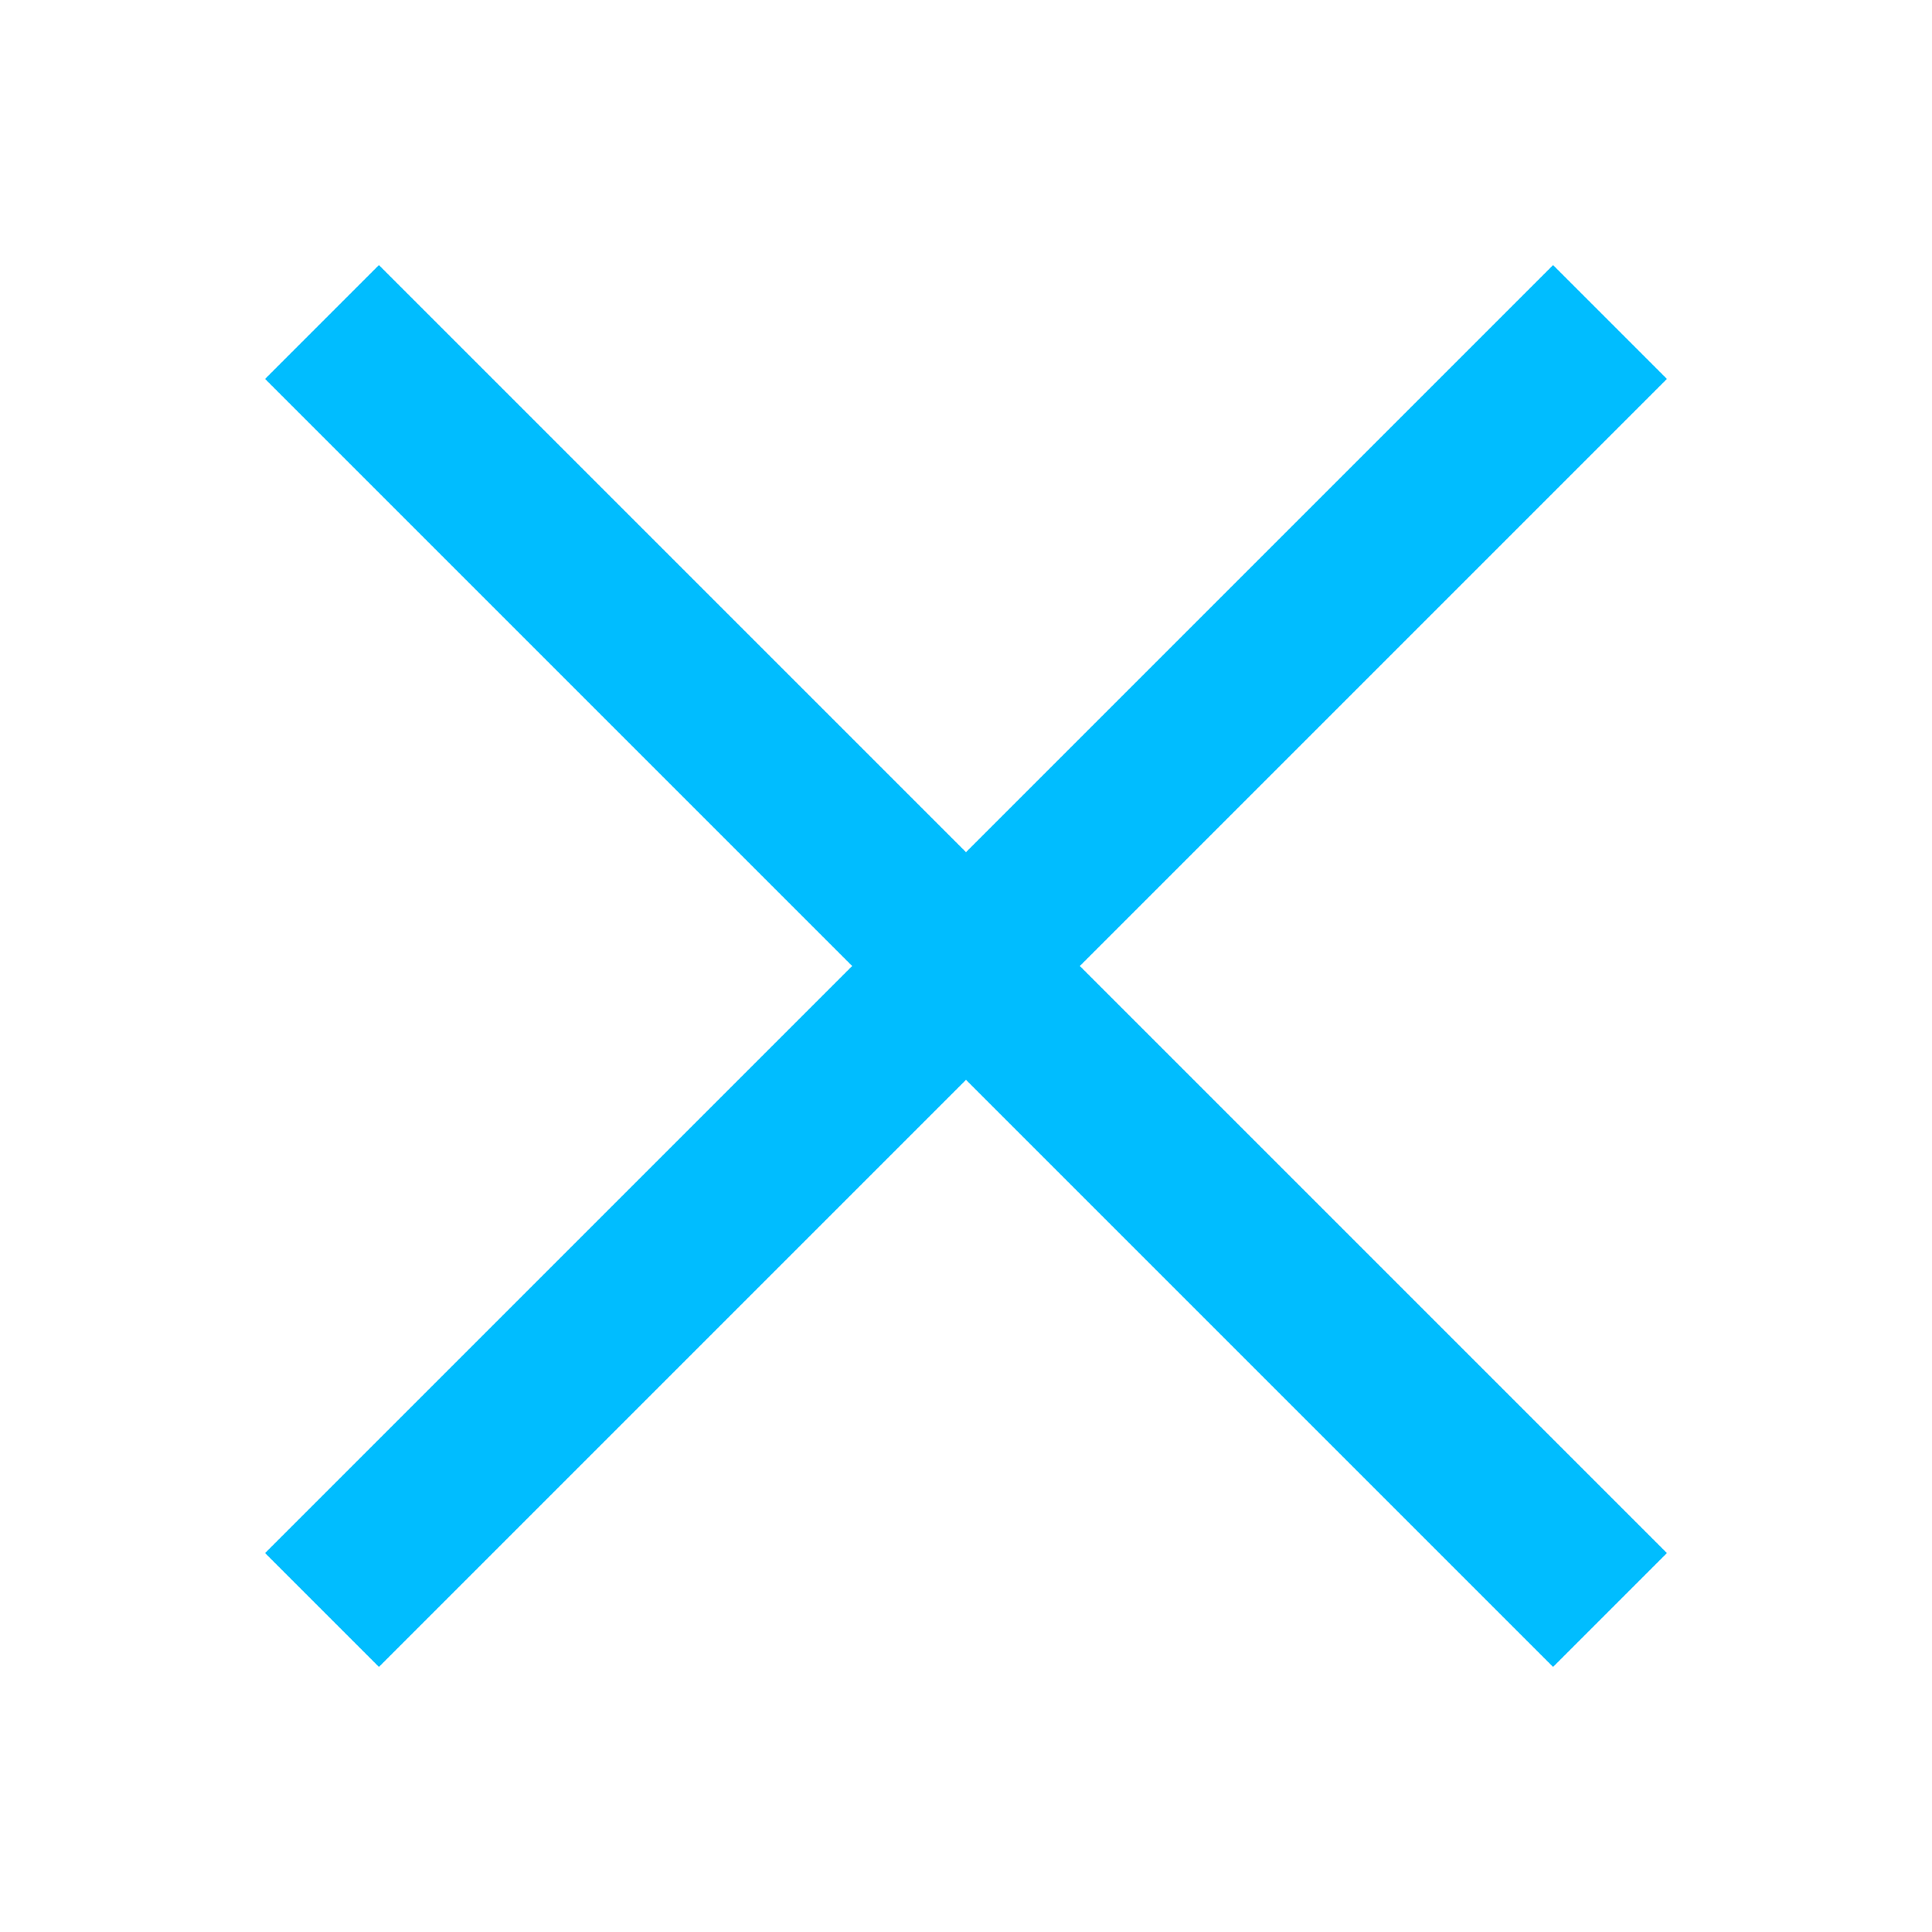
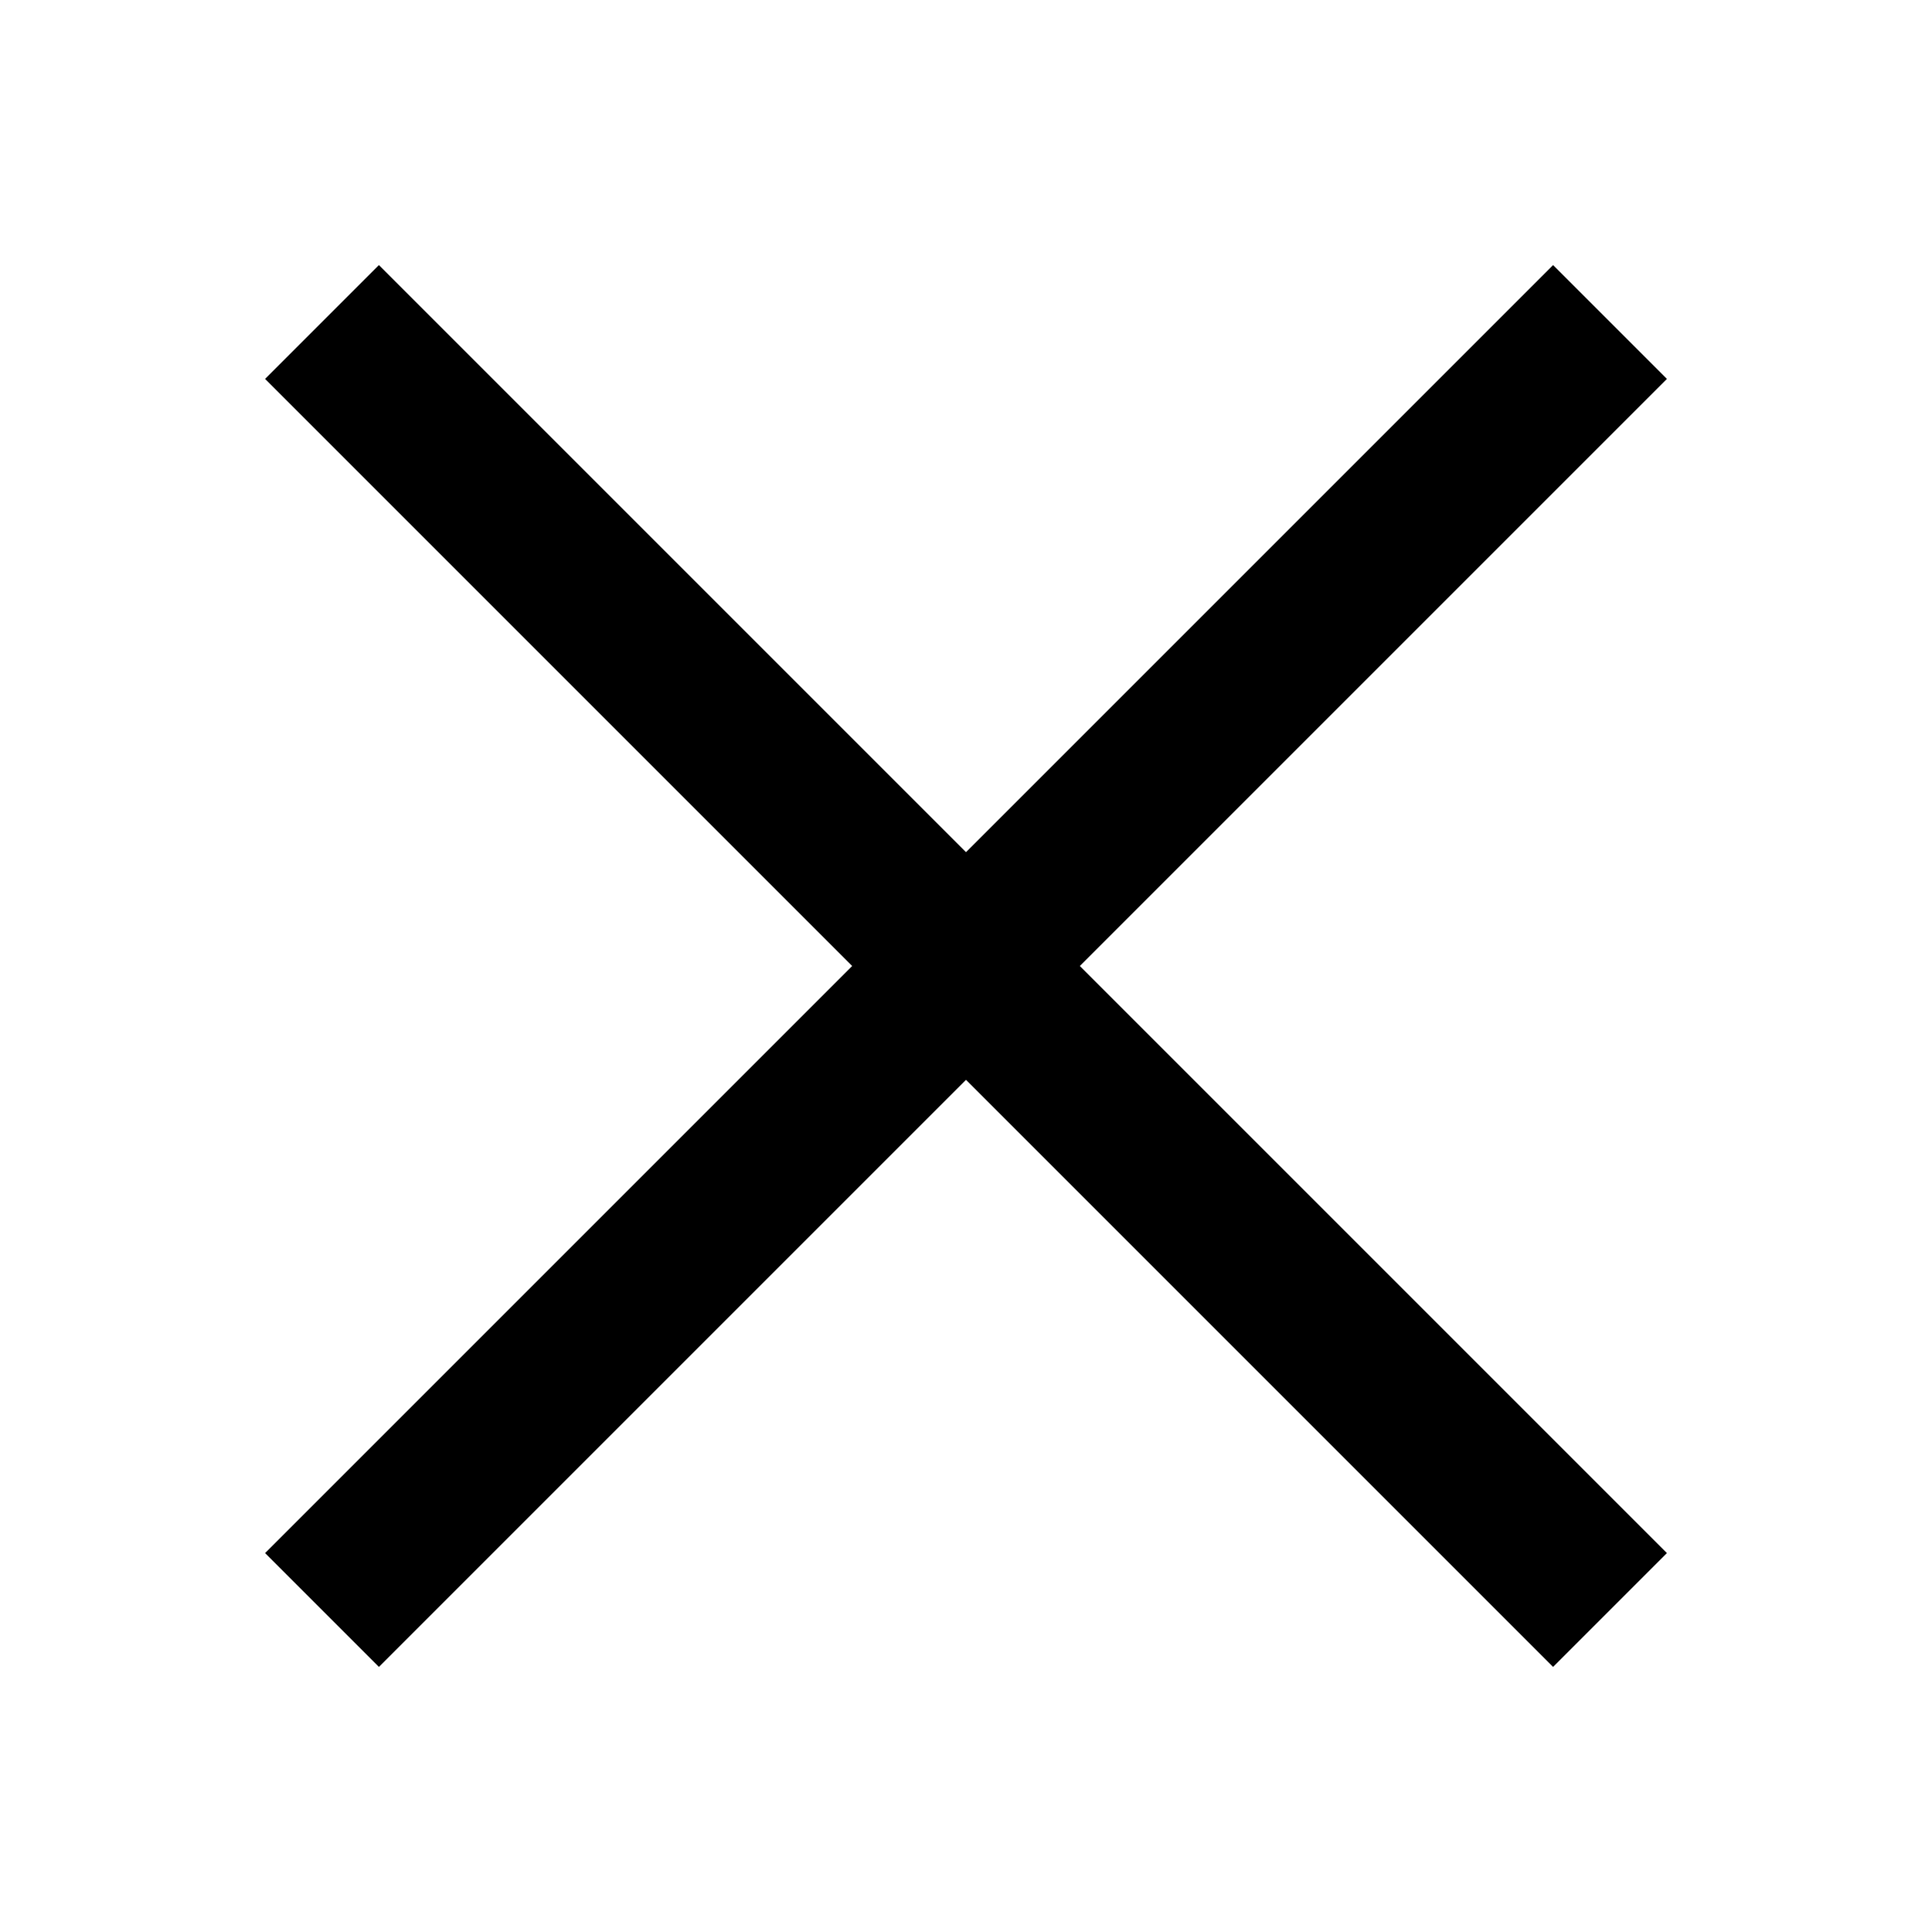
- <svg xmlns="http://www.w3.org/2000/svg" viewBox="0 0 24 24" fill="#00BDFF">
-   <path d="M4.707 3.293L3.293 4.707L10.586 12L3.293 19.293L4.707 20.707L12 13.414L19.293 20.707L20.707 19.293L13.414 12L20.707 4.707L19.293 3.293L12 10.586L4.707 3.293 z" fill="#00BDFF" />
+ <svg xmlns="http://www.w3.org/2000/svg" viewBox="0 0 24 24" fill="#000000">
+   <path d="M4.707 3.293L3.293 4.707L10.586 12L3.293 19.293L4.707 20.707L12 13.414L19.293 20.707L20.707 19.293L13.414 12L20.707 4.707L19.293 3.293L12 10.586L4.707 3.293 z" fill="#000000" />
</svg>
